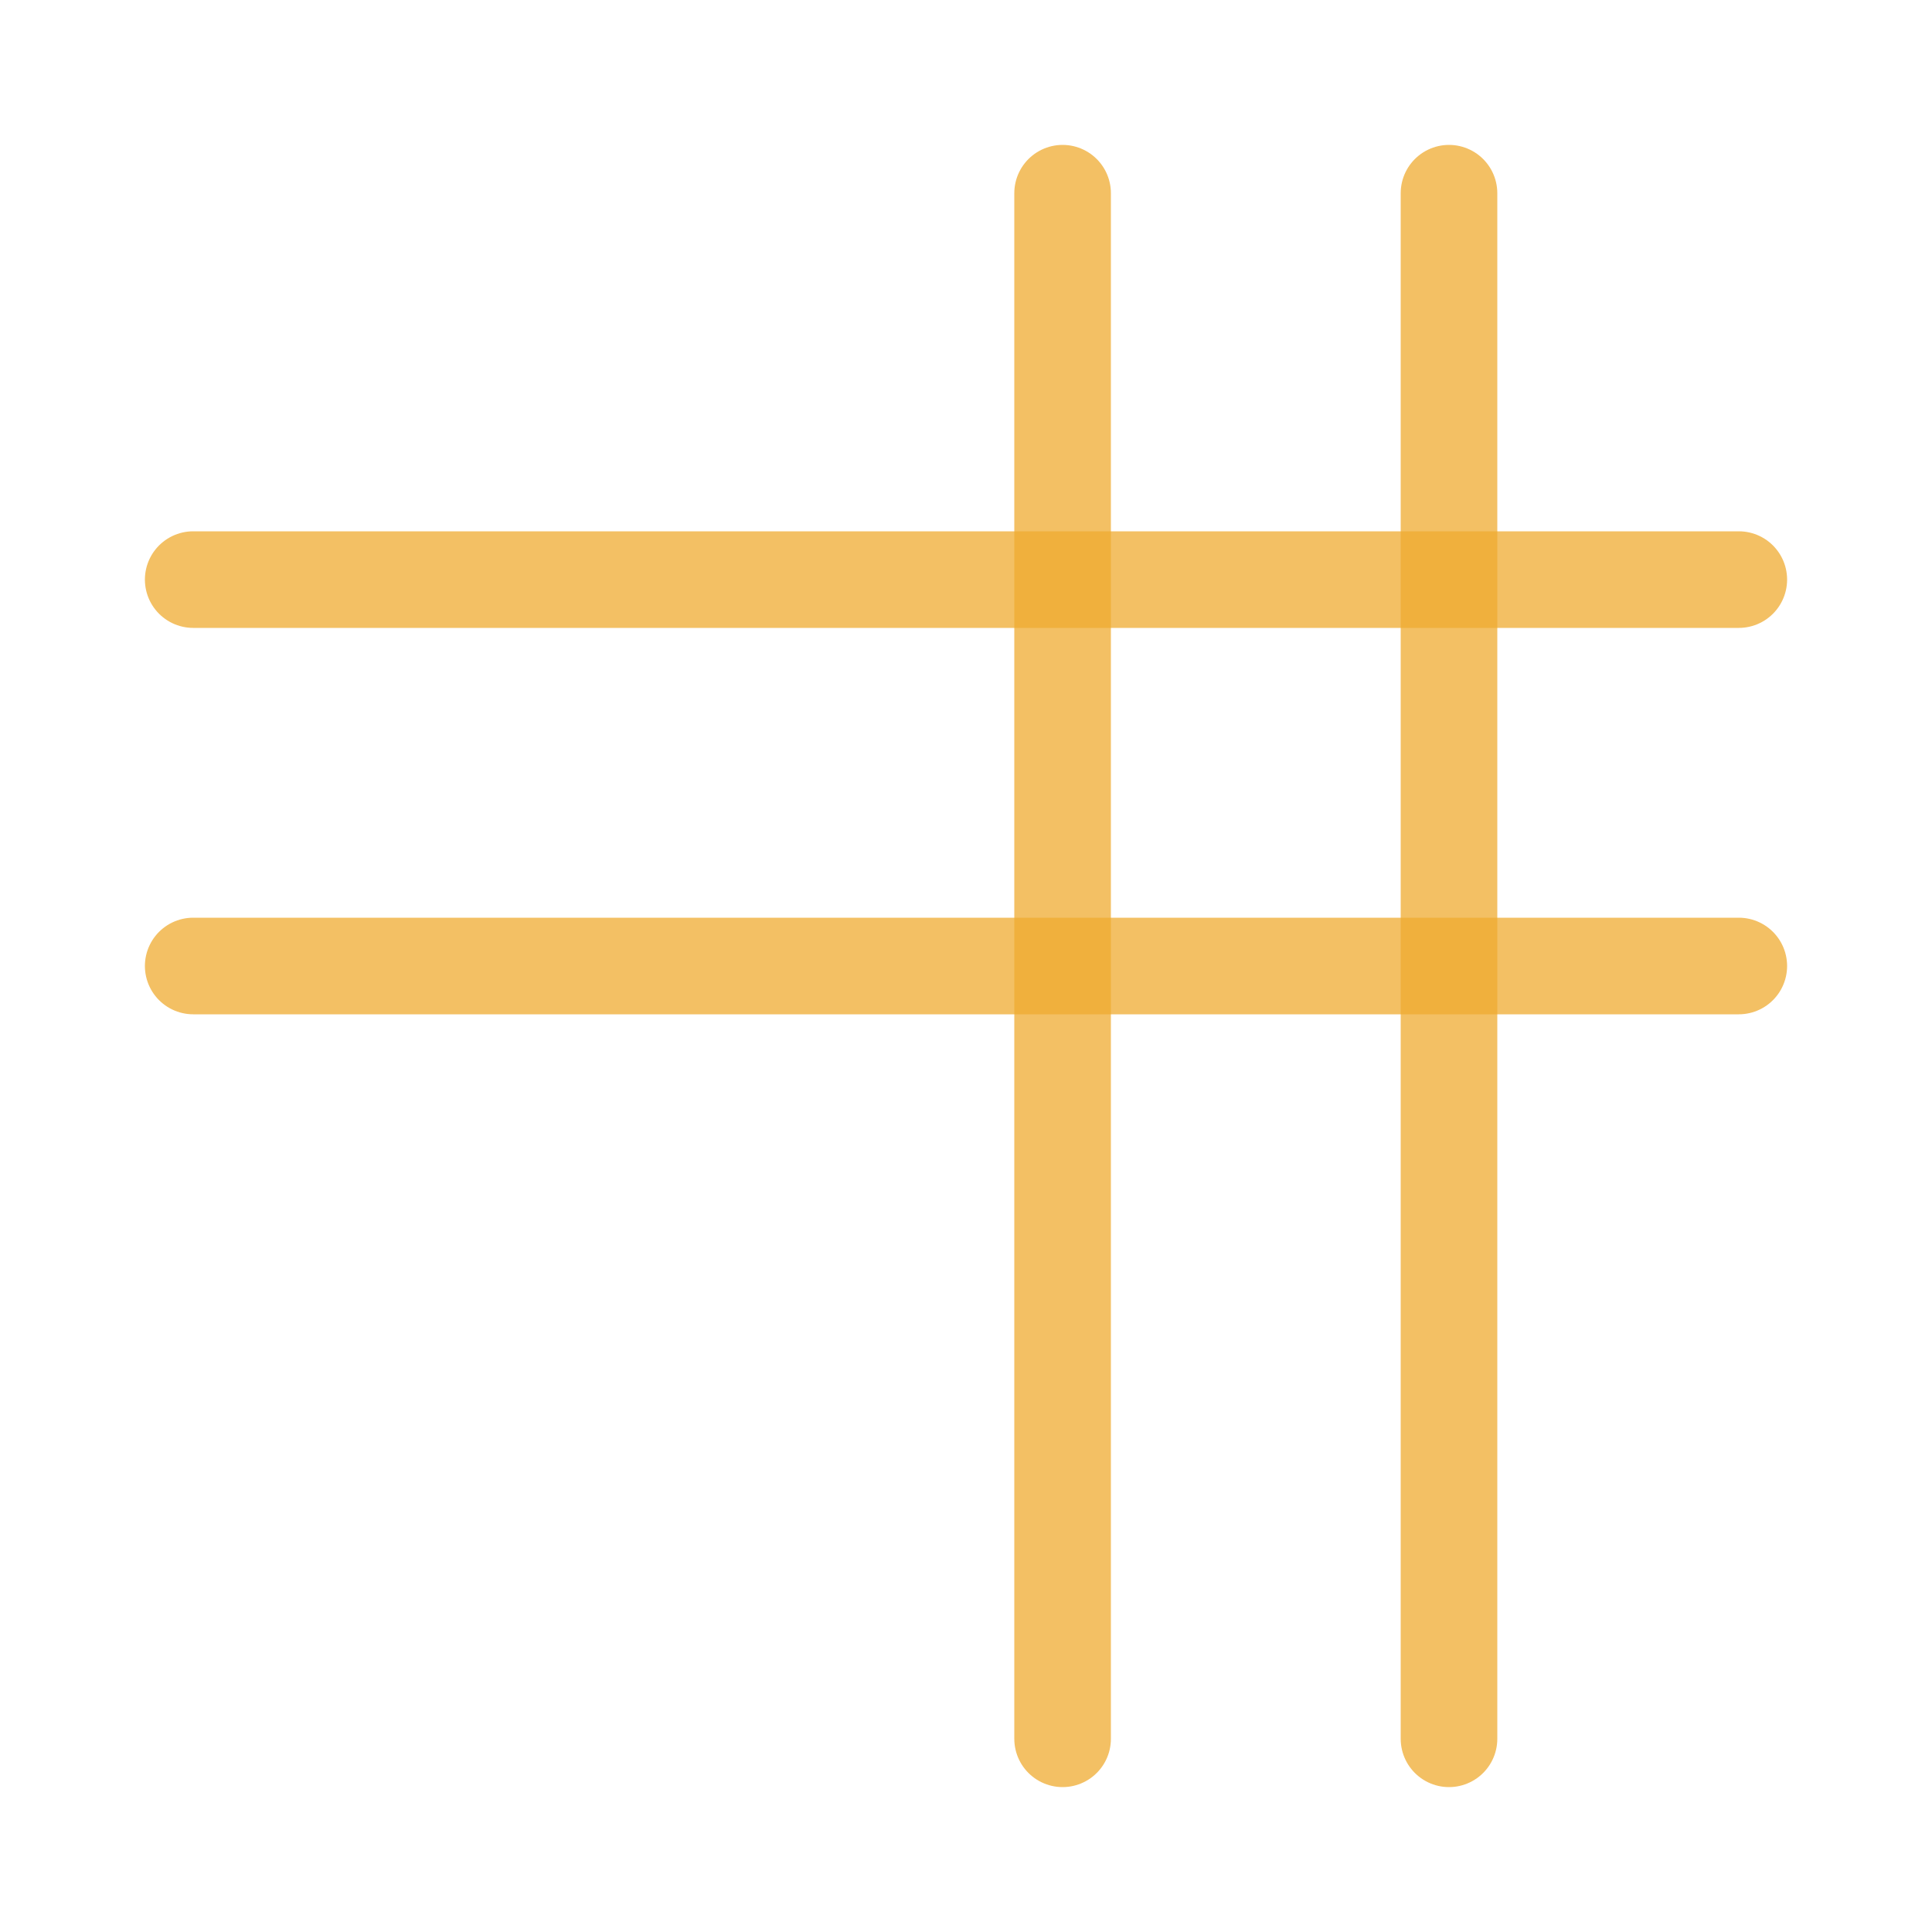
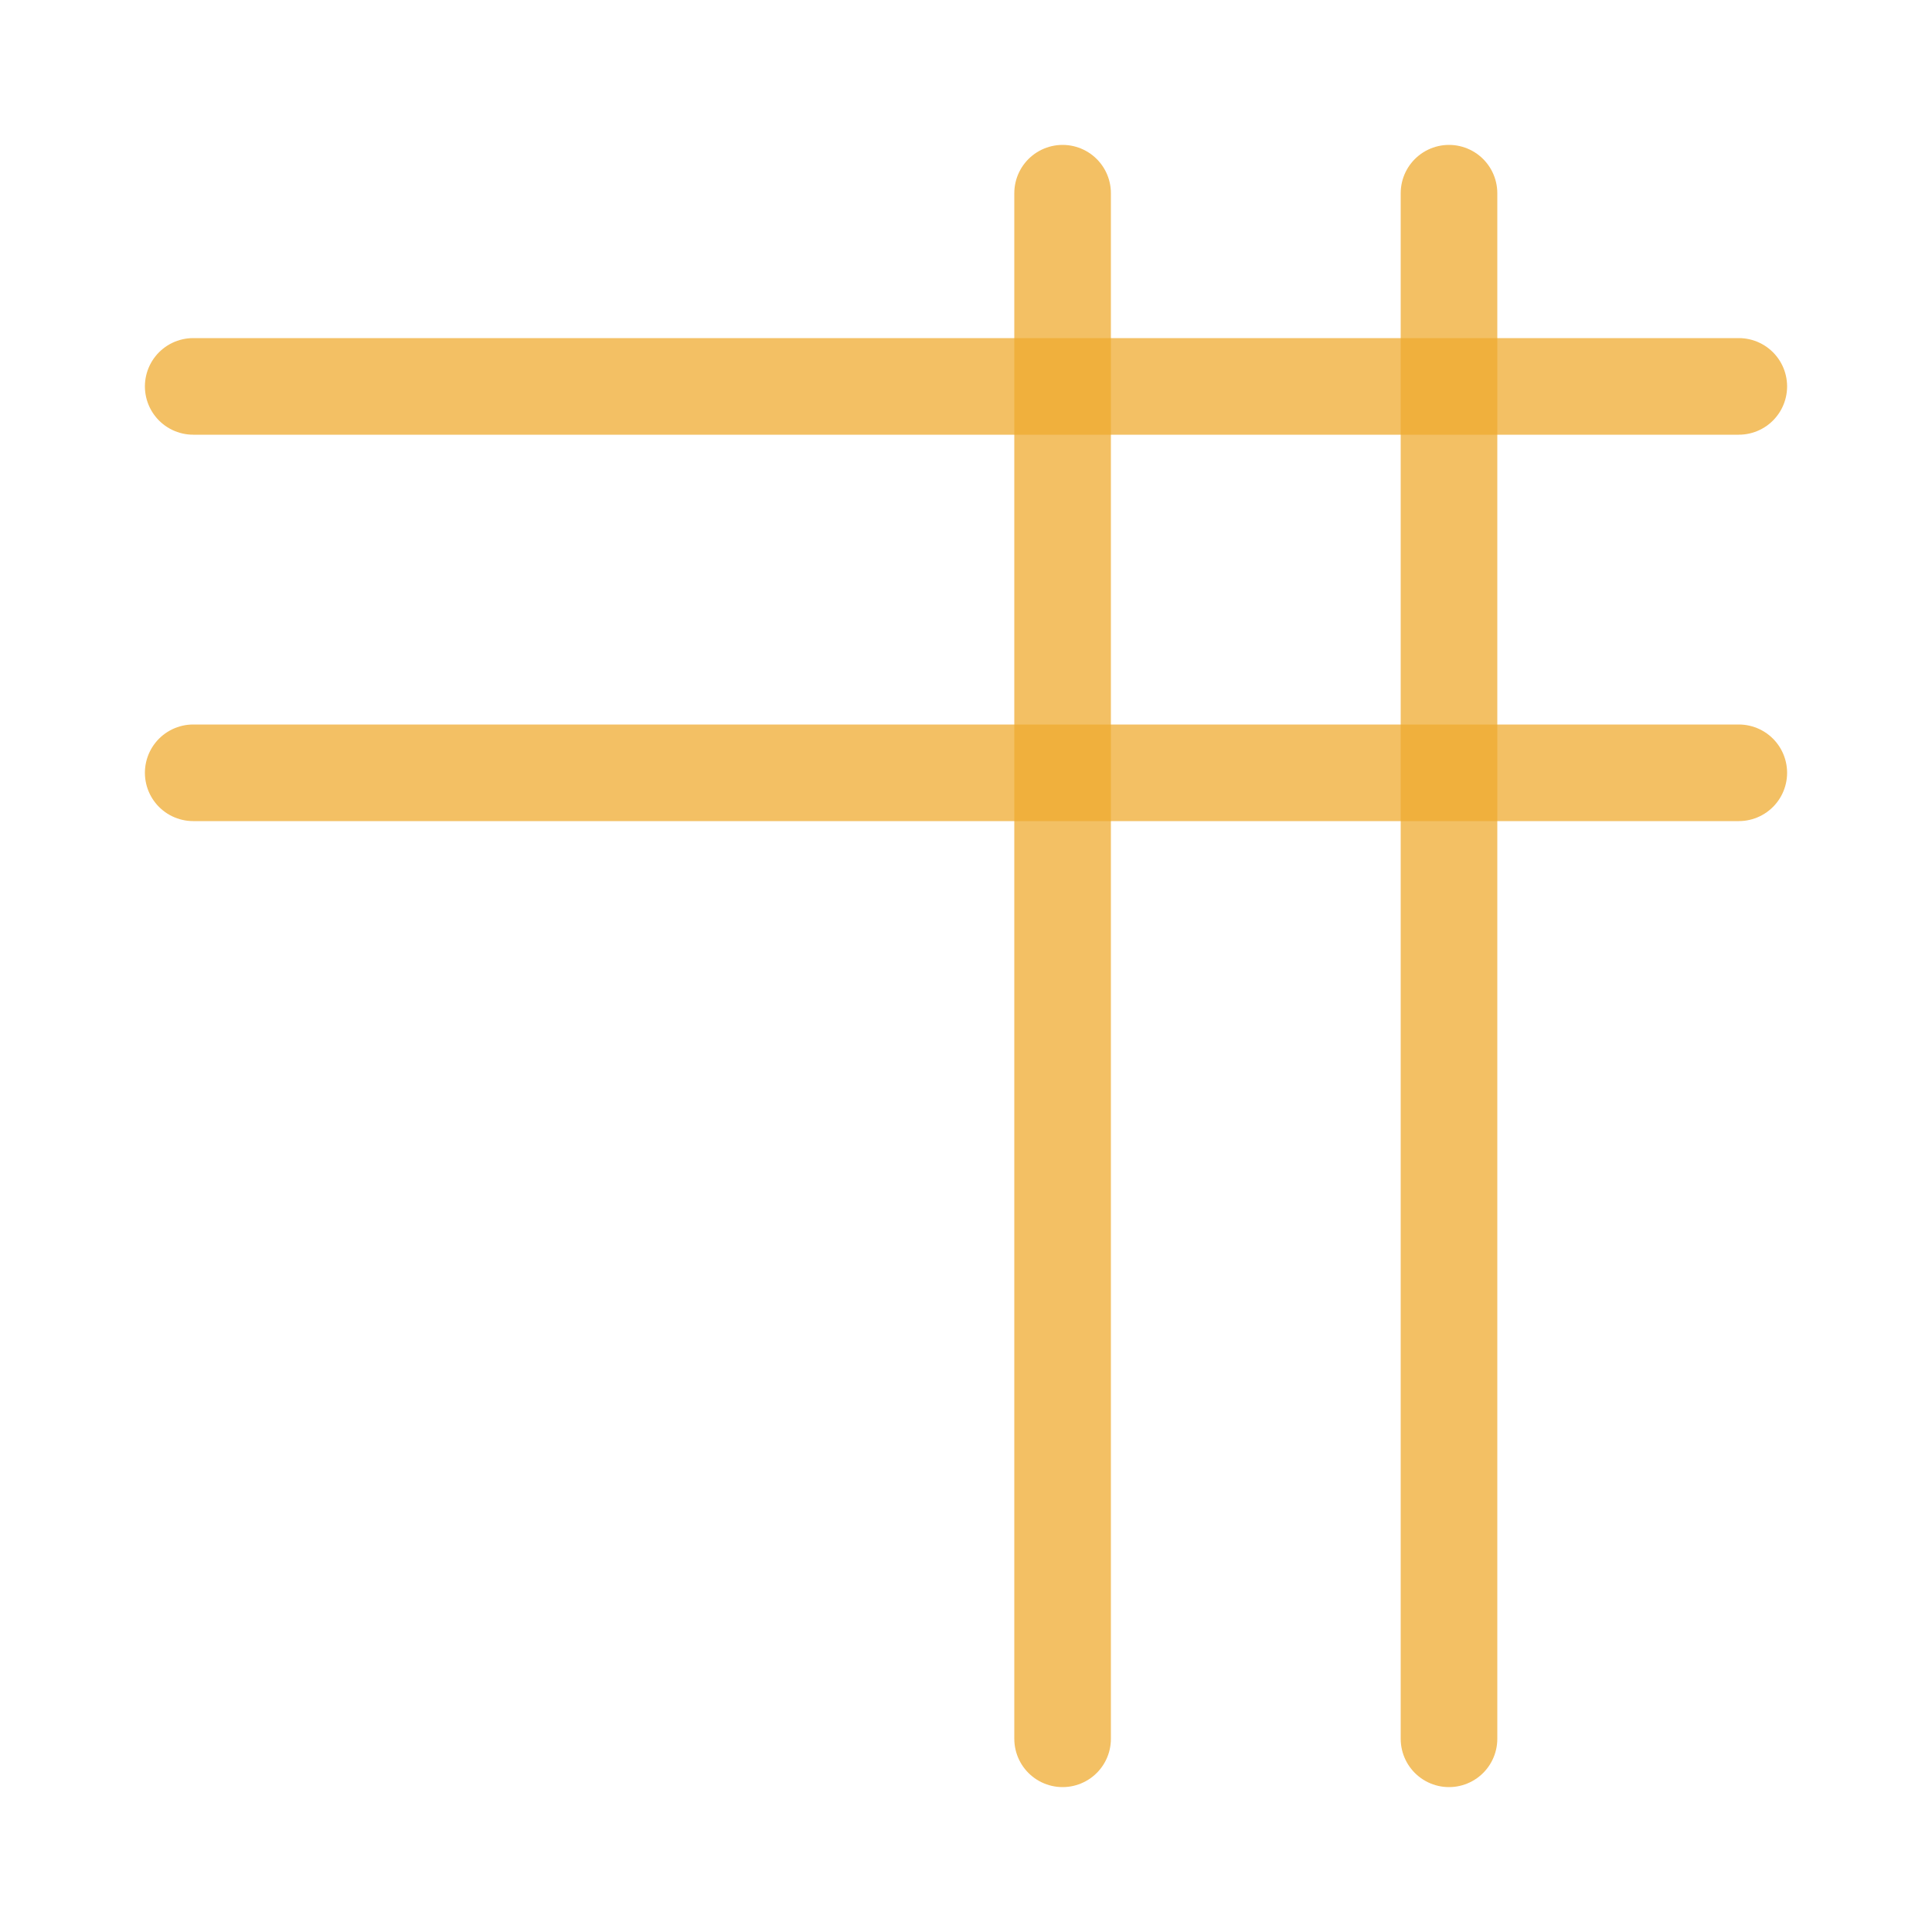
<svg xmlns="http://www.w3.org/2000/svg" xmlns:xlink="http://www.w3.org/1999/xlink" version="1.1" viewBox="0 0 100 100">
  <style>
        path{
            fill: none;
            stroke: #EEAA31;
            stroke-width: 5px;
            stroke-linecap: round;
            stroke-linejoin: miter;
            stroke-opacity: 0.75;
        }
    </style>
  <defs>
-     <path id="base" d="m 10 10 L 10 90" />
+     <path id="base" d="m 0 0 L 0 80" />
  </defs>
-   <use xlink:href="#base" transform="translate(45 0)" />
-   <use xlink:href="#base" transform="translate(65 0)" />
-   <use xlink:href="#base" transform="rotate(-90 10 10) translate(-20 0)" id="hbase" />
-   <use xlink:href="#hbase" transform="translate(0 20)" />
+   <use xlink:href="#base" x="55" y="10" />
+   <use xlink:href="#base" x="75" y="10" />
+   <use xlink:href="#base" x="-20" y="10" transform="rotate(-90 0 0)" id="hbase" />
+   <use xlink:href="#hbase" y="20" />
</svg>
